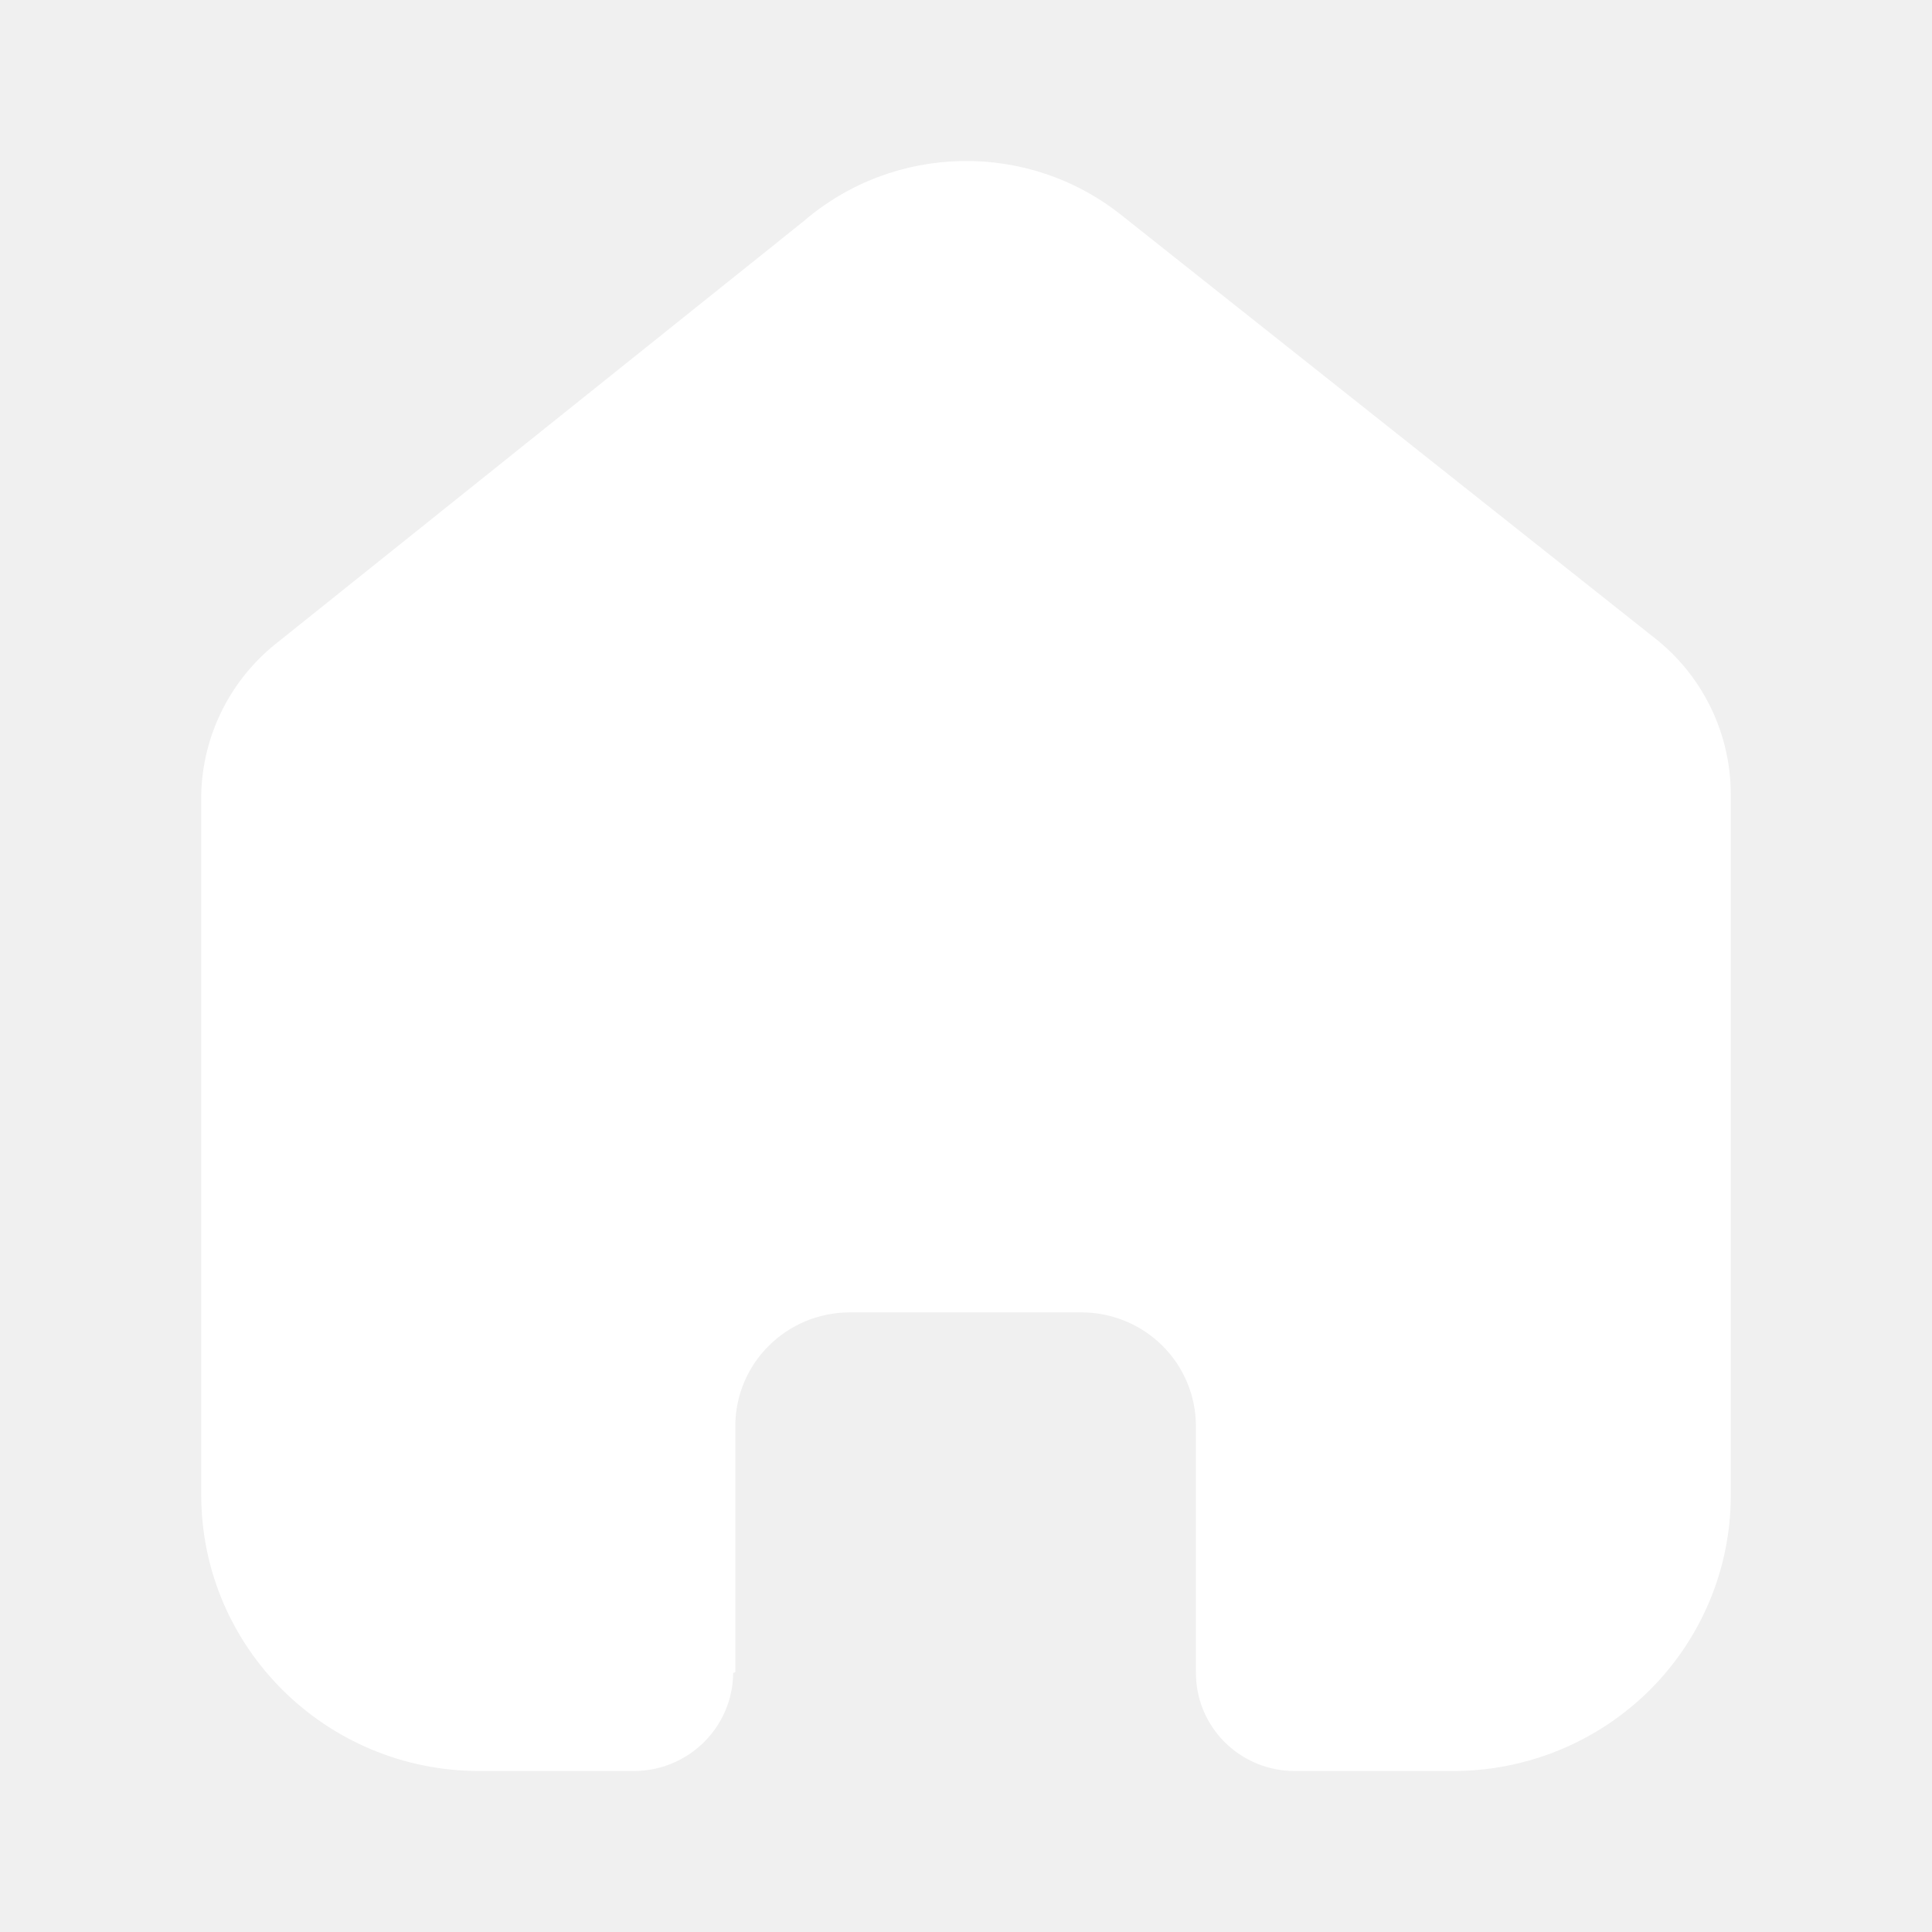
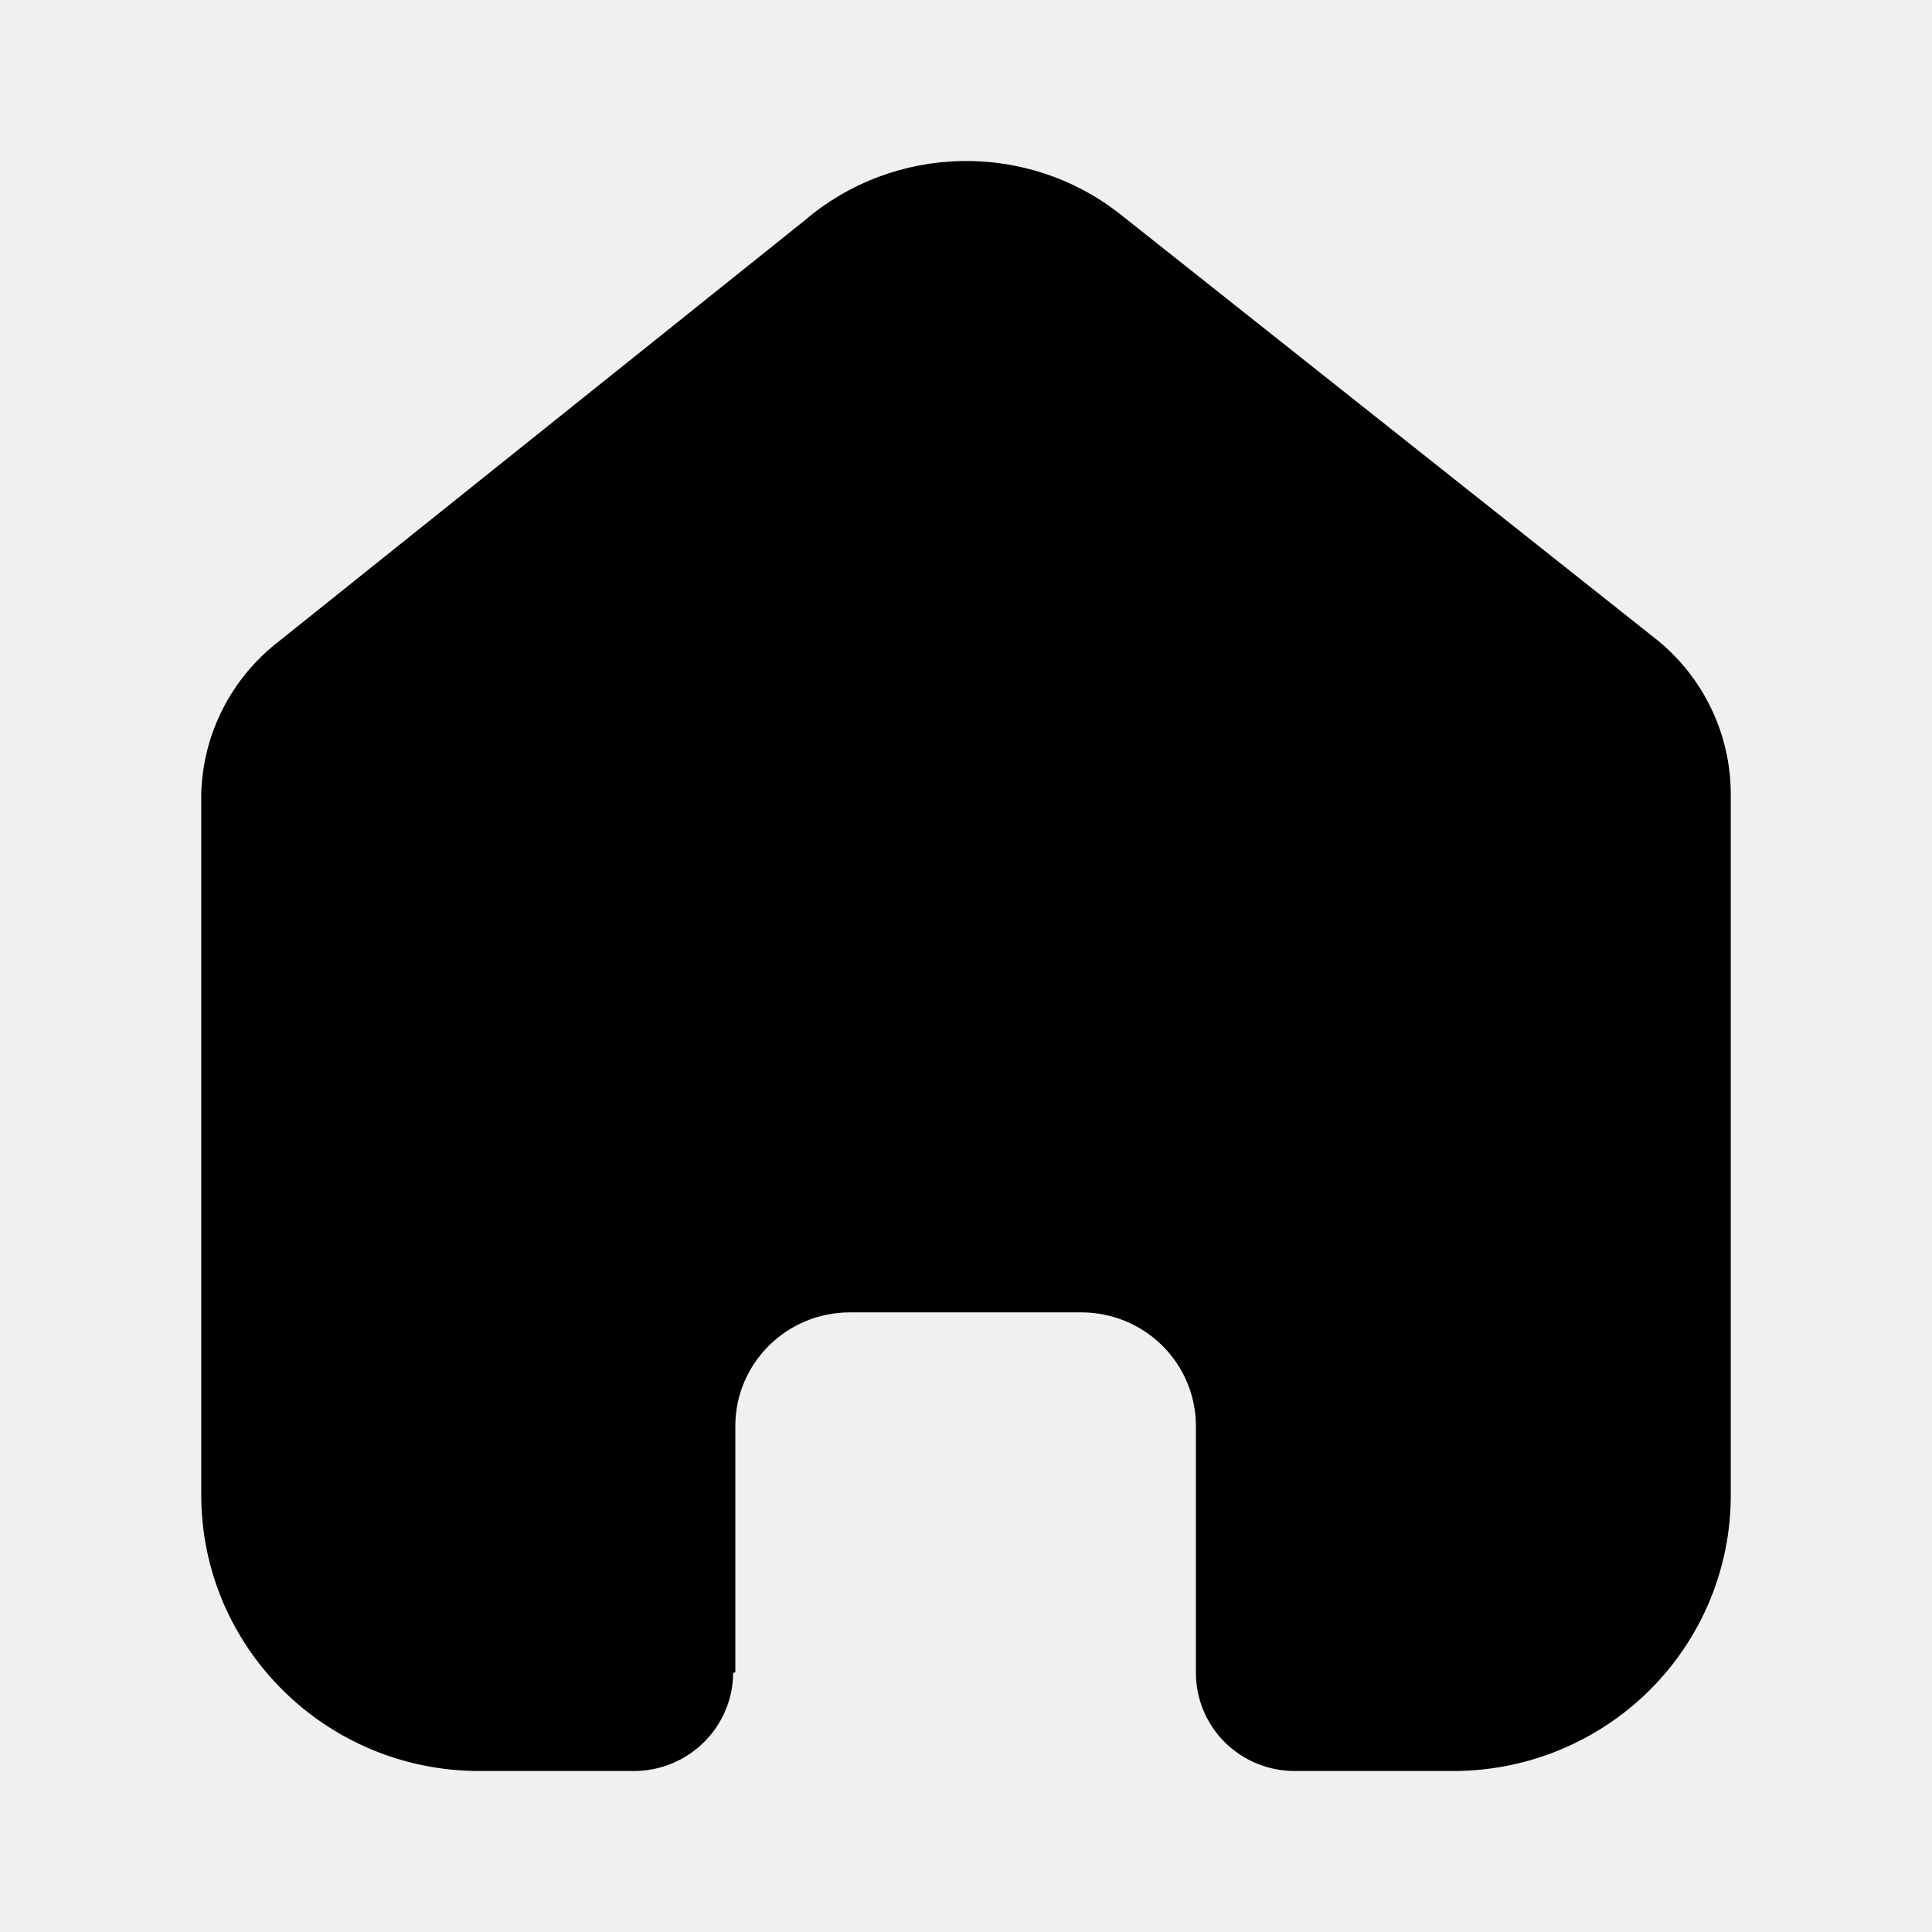
<svg xmlns="http://www.w3.org/2000/svg" width="25" height="25" viewBox="0 0 25 25" fill="none">
-   <path d="M9.515 21.639V18.454C9.515 17.641 10.179 16.982 10.998 16.982H13.992C14.386 16.982 14.763 17.137 15.041 17.413C15.319 17.689 15.475 18.063 15.475 18.454V21.639C15.473 21.977 15.606 22.302 15.846 22.542C16.086 22.782 16.413 22.917 16.753 22.917H18.796C19.75 22.919 20.665 22.545 21.341 21.876C22.016 21.207 22.396 20.299 22.396 19.352V10.278C22.396 9.513 22.054 8.787 21.463 8.297L14.515 2.787C13.306 1.821 11.574 1.853 10.401 2.861L3.611 8.297C2.992 8.773 2.622 9.501 2.604 10.278V19.343C2.604 21.317 4.216 22.917 6.204 22.917H8.2C8.908 22.917 9.482 22.35 9.487 21.648L9.515 21.639Z" fill="white" />
+   <path d="M9.515 21.639V18.454C9.515 17.641 10.179 16.982 10.998 16.982H13.992C14.386 16.982 14.763 17.137 15.041 17.413C15.319 17.689 15.475 18.063 15.475 18.454V21.639C15.473 21.977 15.606 22.302 15.846 22.542C16.086 22.782 16.413 22.917 16.753 22.917H18.796C19.75 22.919 20.665 22.545 21.341 21.876C22.016 21.207 22.396 20.299 22.396 19.352V10.278C22.396 9.513 22.054 8.787 21.463 8.297L14.515 2.787C13.306 1.821 11.574 1.853 10.402 2.861L3.611 8.297C2.992 8.773 2.622 9.501 2.604 10.278V19.343C2.604 21.317 4.216 22.917 6.204 22.917H8.2C8.908 22.917 9.482 22.35 9.487 21.648L9.515 21.639Z" fill="black" />
</svg>
